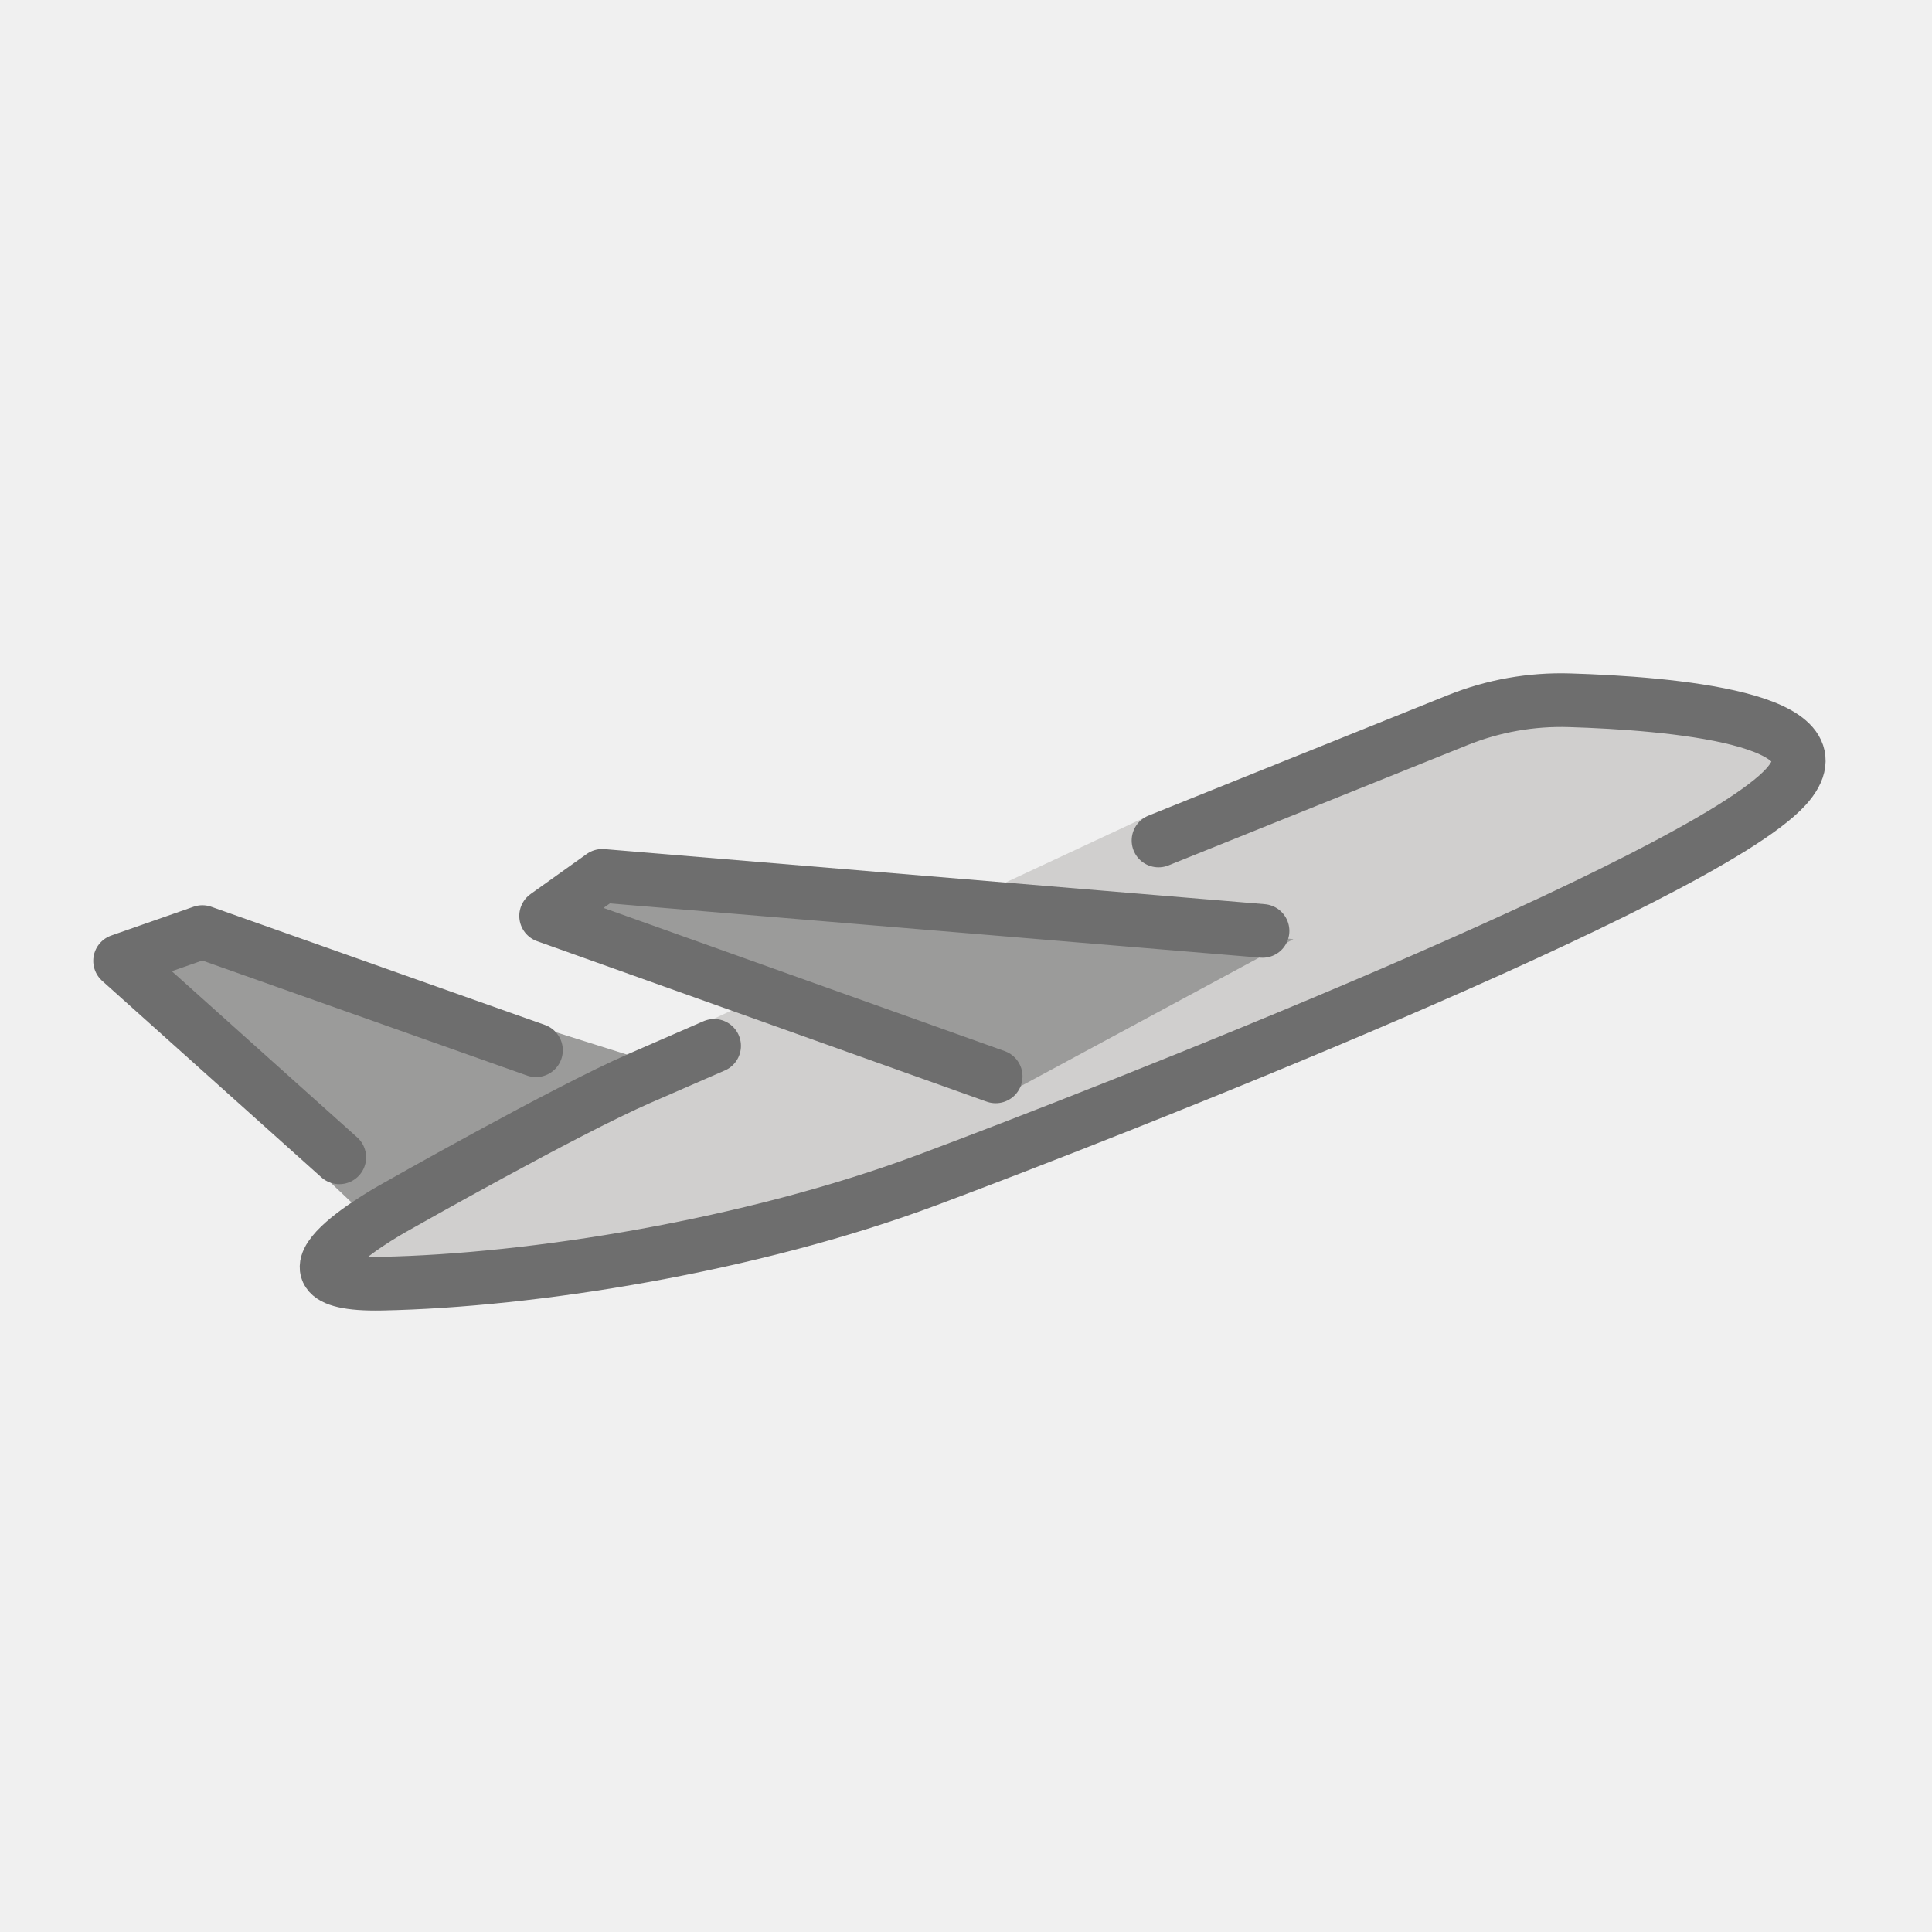
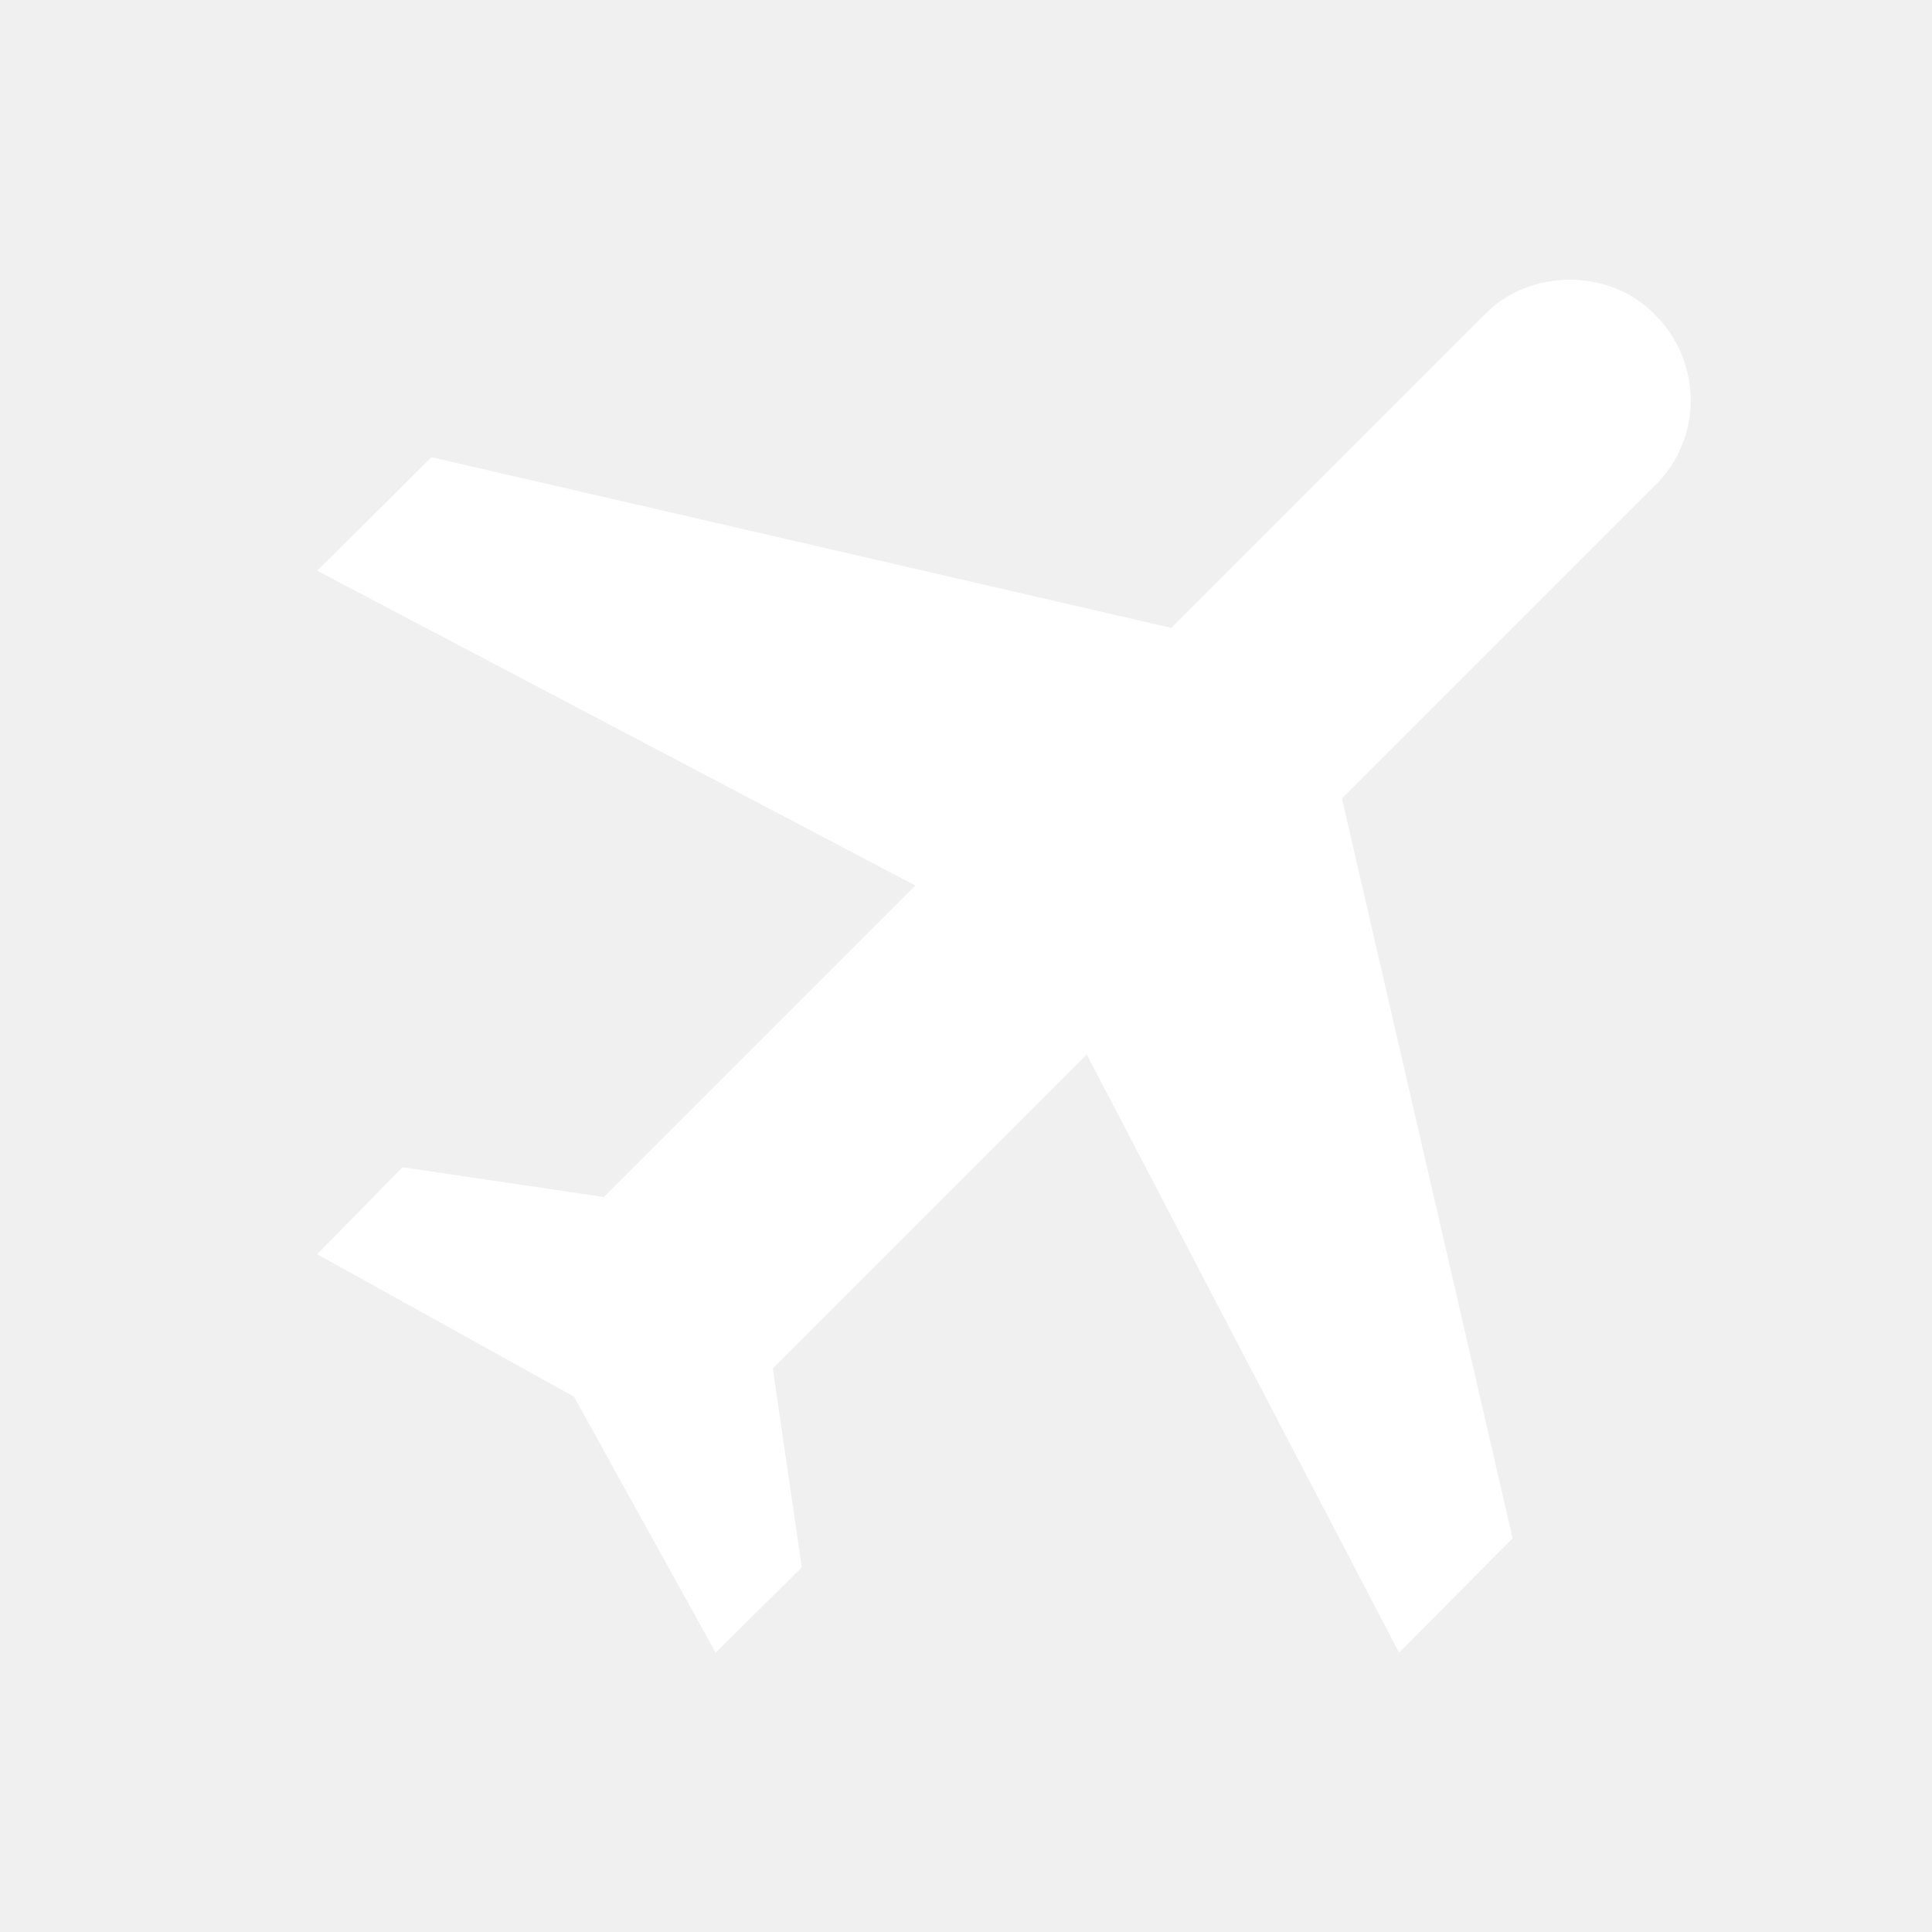
- <svg xmlns="http://www.w3.org/2000/svg" width="1em" height="1em" viewBox="0 0 72 72">
-   <path fill="#9b9b9a" d="M24 39.5L8.119 34.508l-4.437 1.375L13.3 45" />
-   <path fill="#d0cfce" d="m42.589 30.5l13.635-4.637s13.5-.229 10.33 3.255c-3.171 3.484-25.426 12.196-32.002 14.651c-6.577 2.455-14.712 3.75-20.337 3.86c-4.924.095.59-2.892.59-2.892s6.255-3.55 9.024-4.757l2.635-1.949" />
-   <path fill="#9b9b9a" d="m48.2 35l-25.755-2.359l-2.093 1.493L38 40.5" />
-   <g fill="none" stroke="#6e6e6e" stroke-linecap="round" stroke-linejoin="round" stroke-miterlimit="10" stroke-width="2">
-     <path d="M19.974 39.139L7.542 34.736l-3.067 1.073l8.169 7.322m34.407-8.438l-24.606-2.052l-2.093 1.493l16.754 5.979" />
-     <path d="m43.174 31.323l11.15-4.486a10.312 10.312 0 0 1 4.172-.74c3.7.113 10.39.667 8.057 3.23c-3.17 3.484-25.425 12.196-32.001 14.651s-14.712 3.75-20.337 3.86c-4.924.094.59-2.892.59-2.892s6.255-3.55 9.024-4.757l2.784-1.213" />
-   </g>
+ <svg xmlns="http://www.w3.org/2000/svg" width="1em" height="1em" viewBox="0 0 24 24">
+   <path fill="white" d="M20.56 3.91c.59.59.59 1.54 0 2.12l-3.89 3.89l2.12 9.19l-1.41 1.42l-3.88-7.43L9.6 17l.36 2.47l-1.07 1.06l-1.76-3.18l-3.19-1.77L5 14.5l2.5.37L11.37 11L3.94 7.09l1.42-1.41l9.19 2.12l3.89-3.89c.56-.58 1.56-.58 2.12 0" />
</svg>
